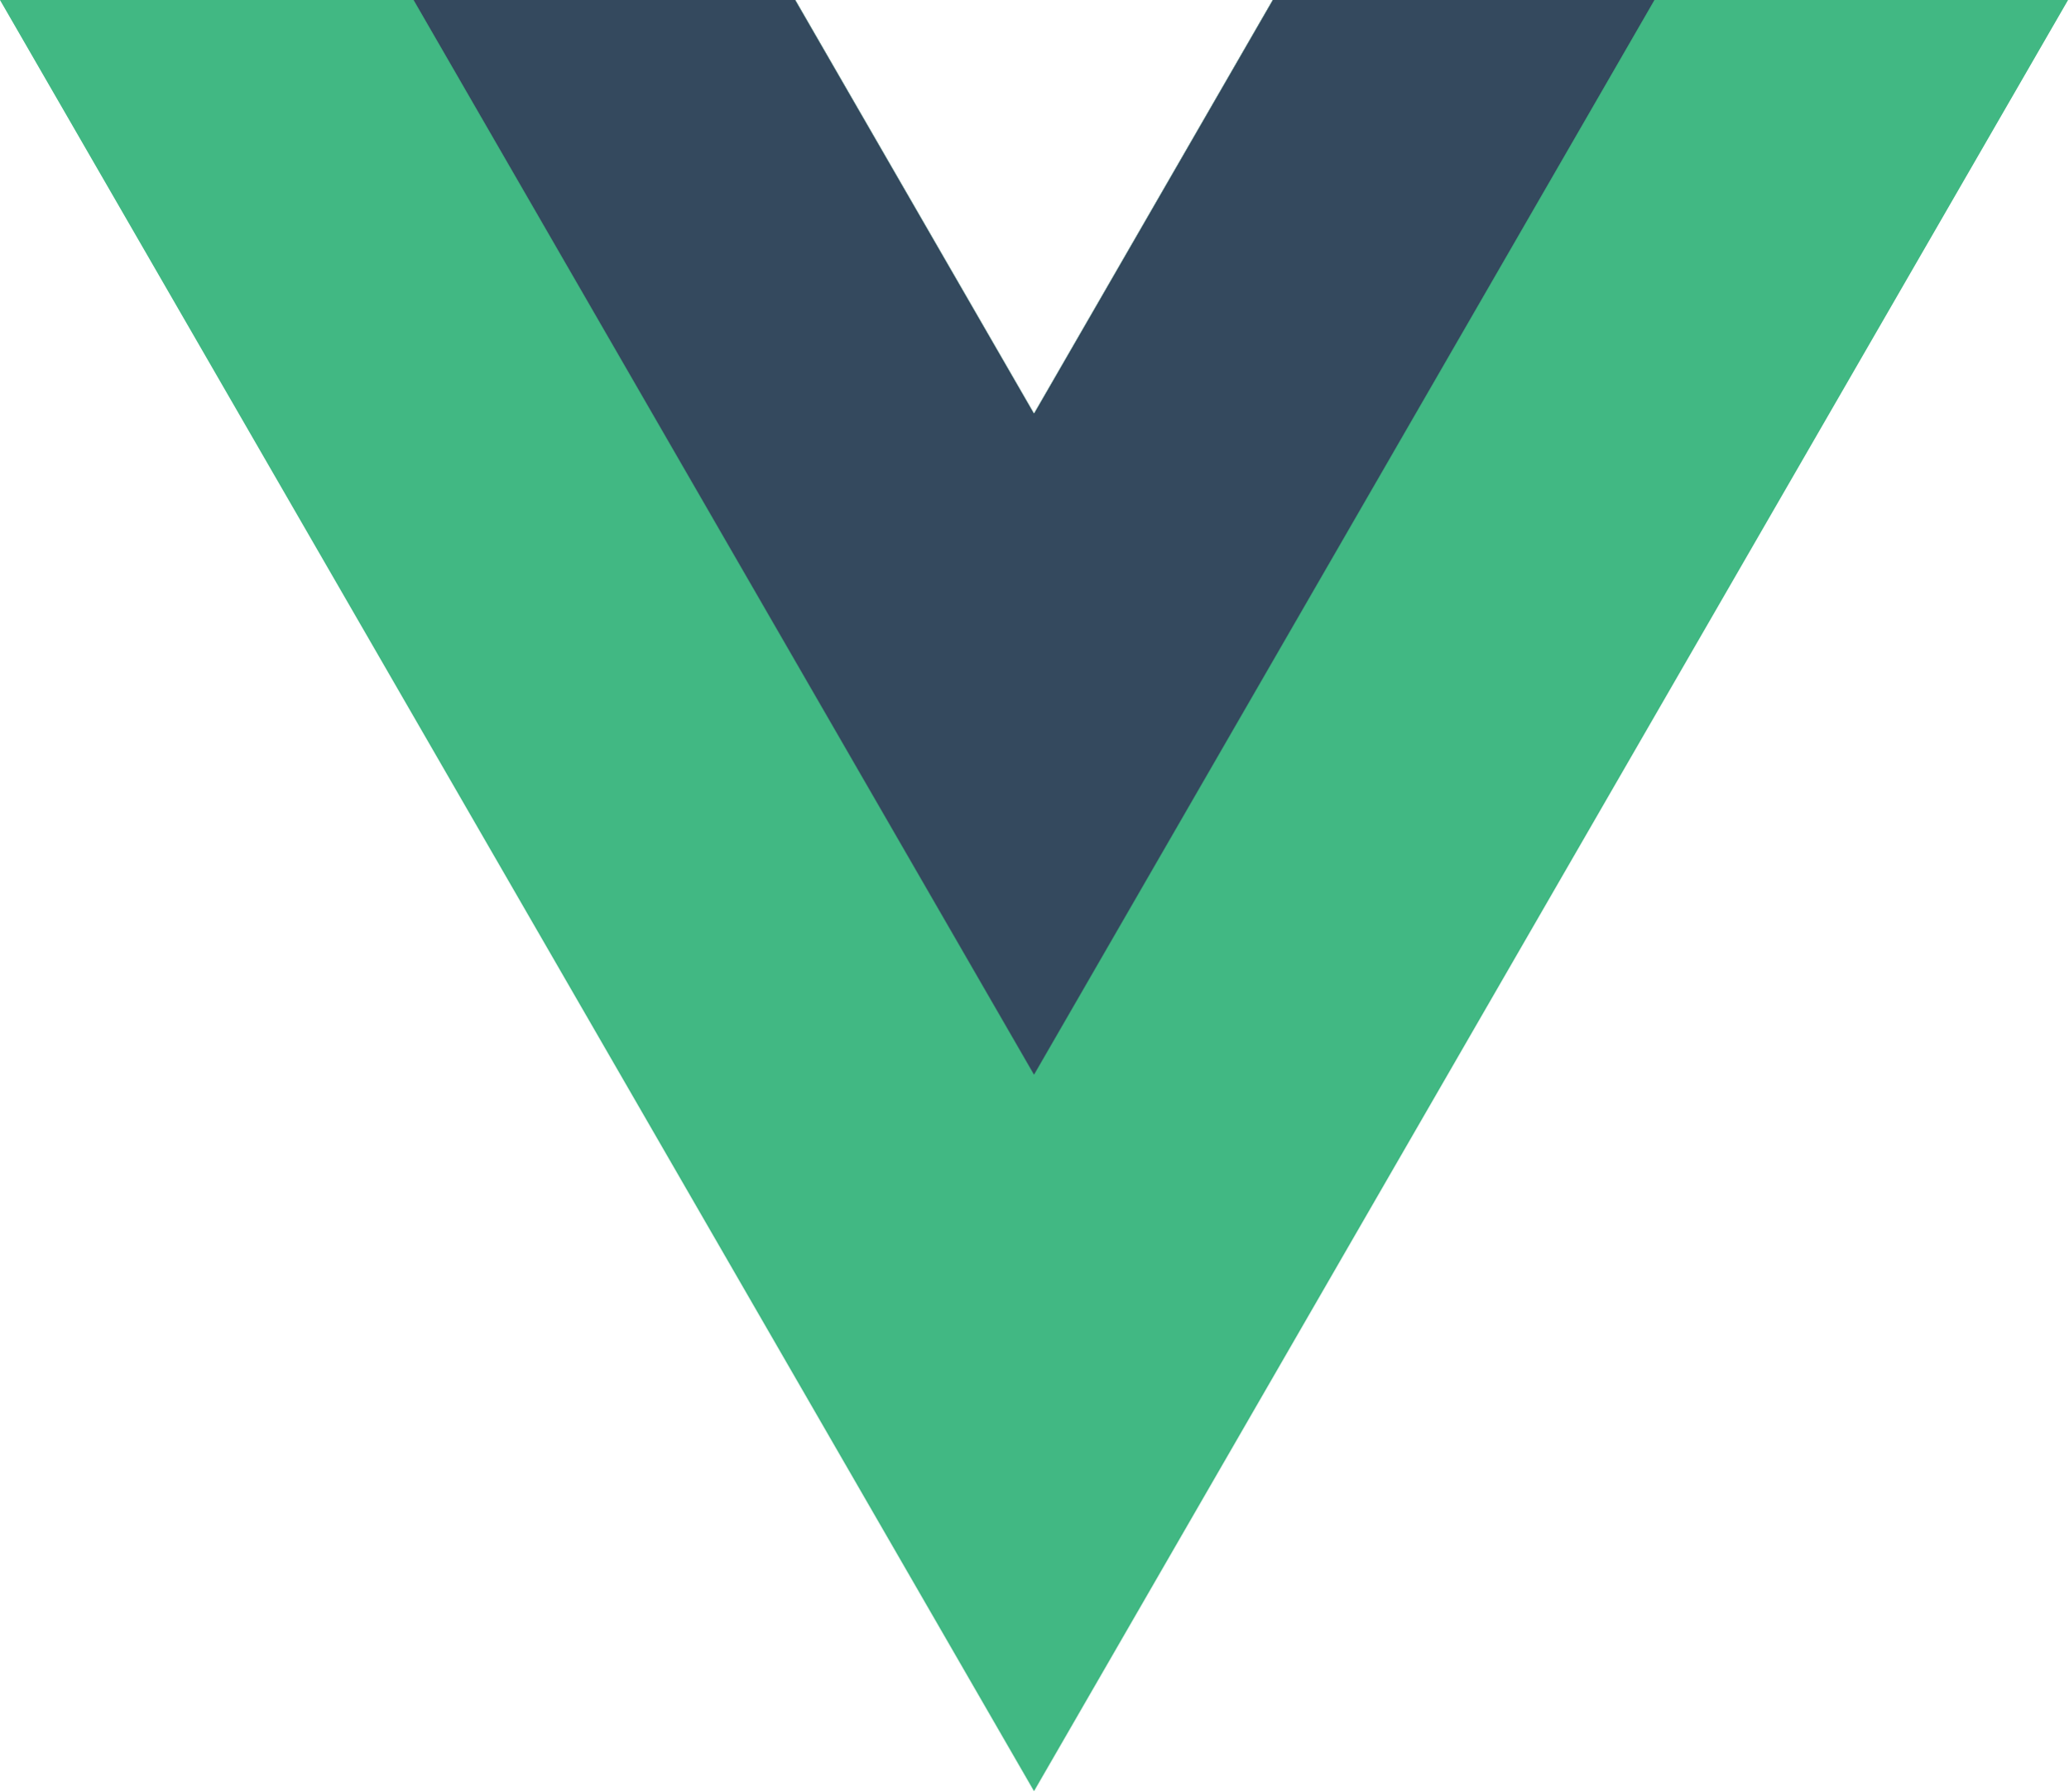
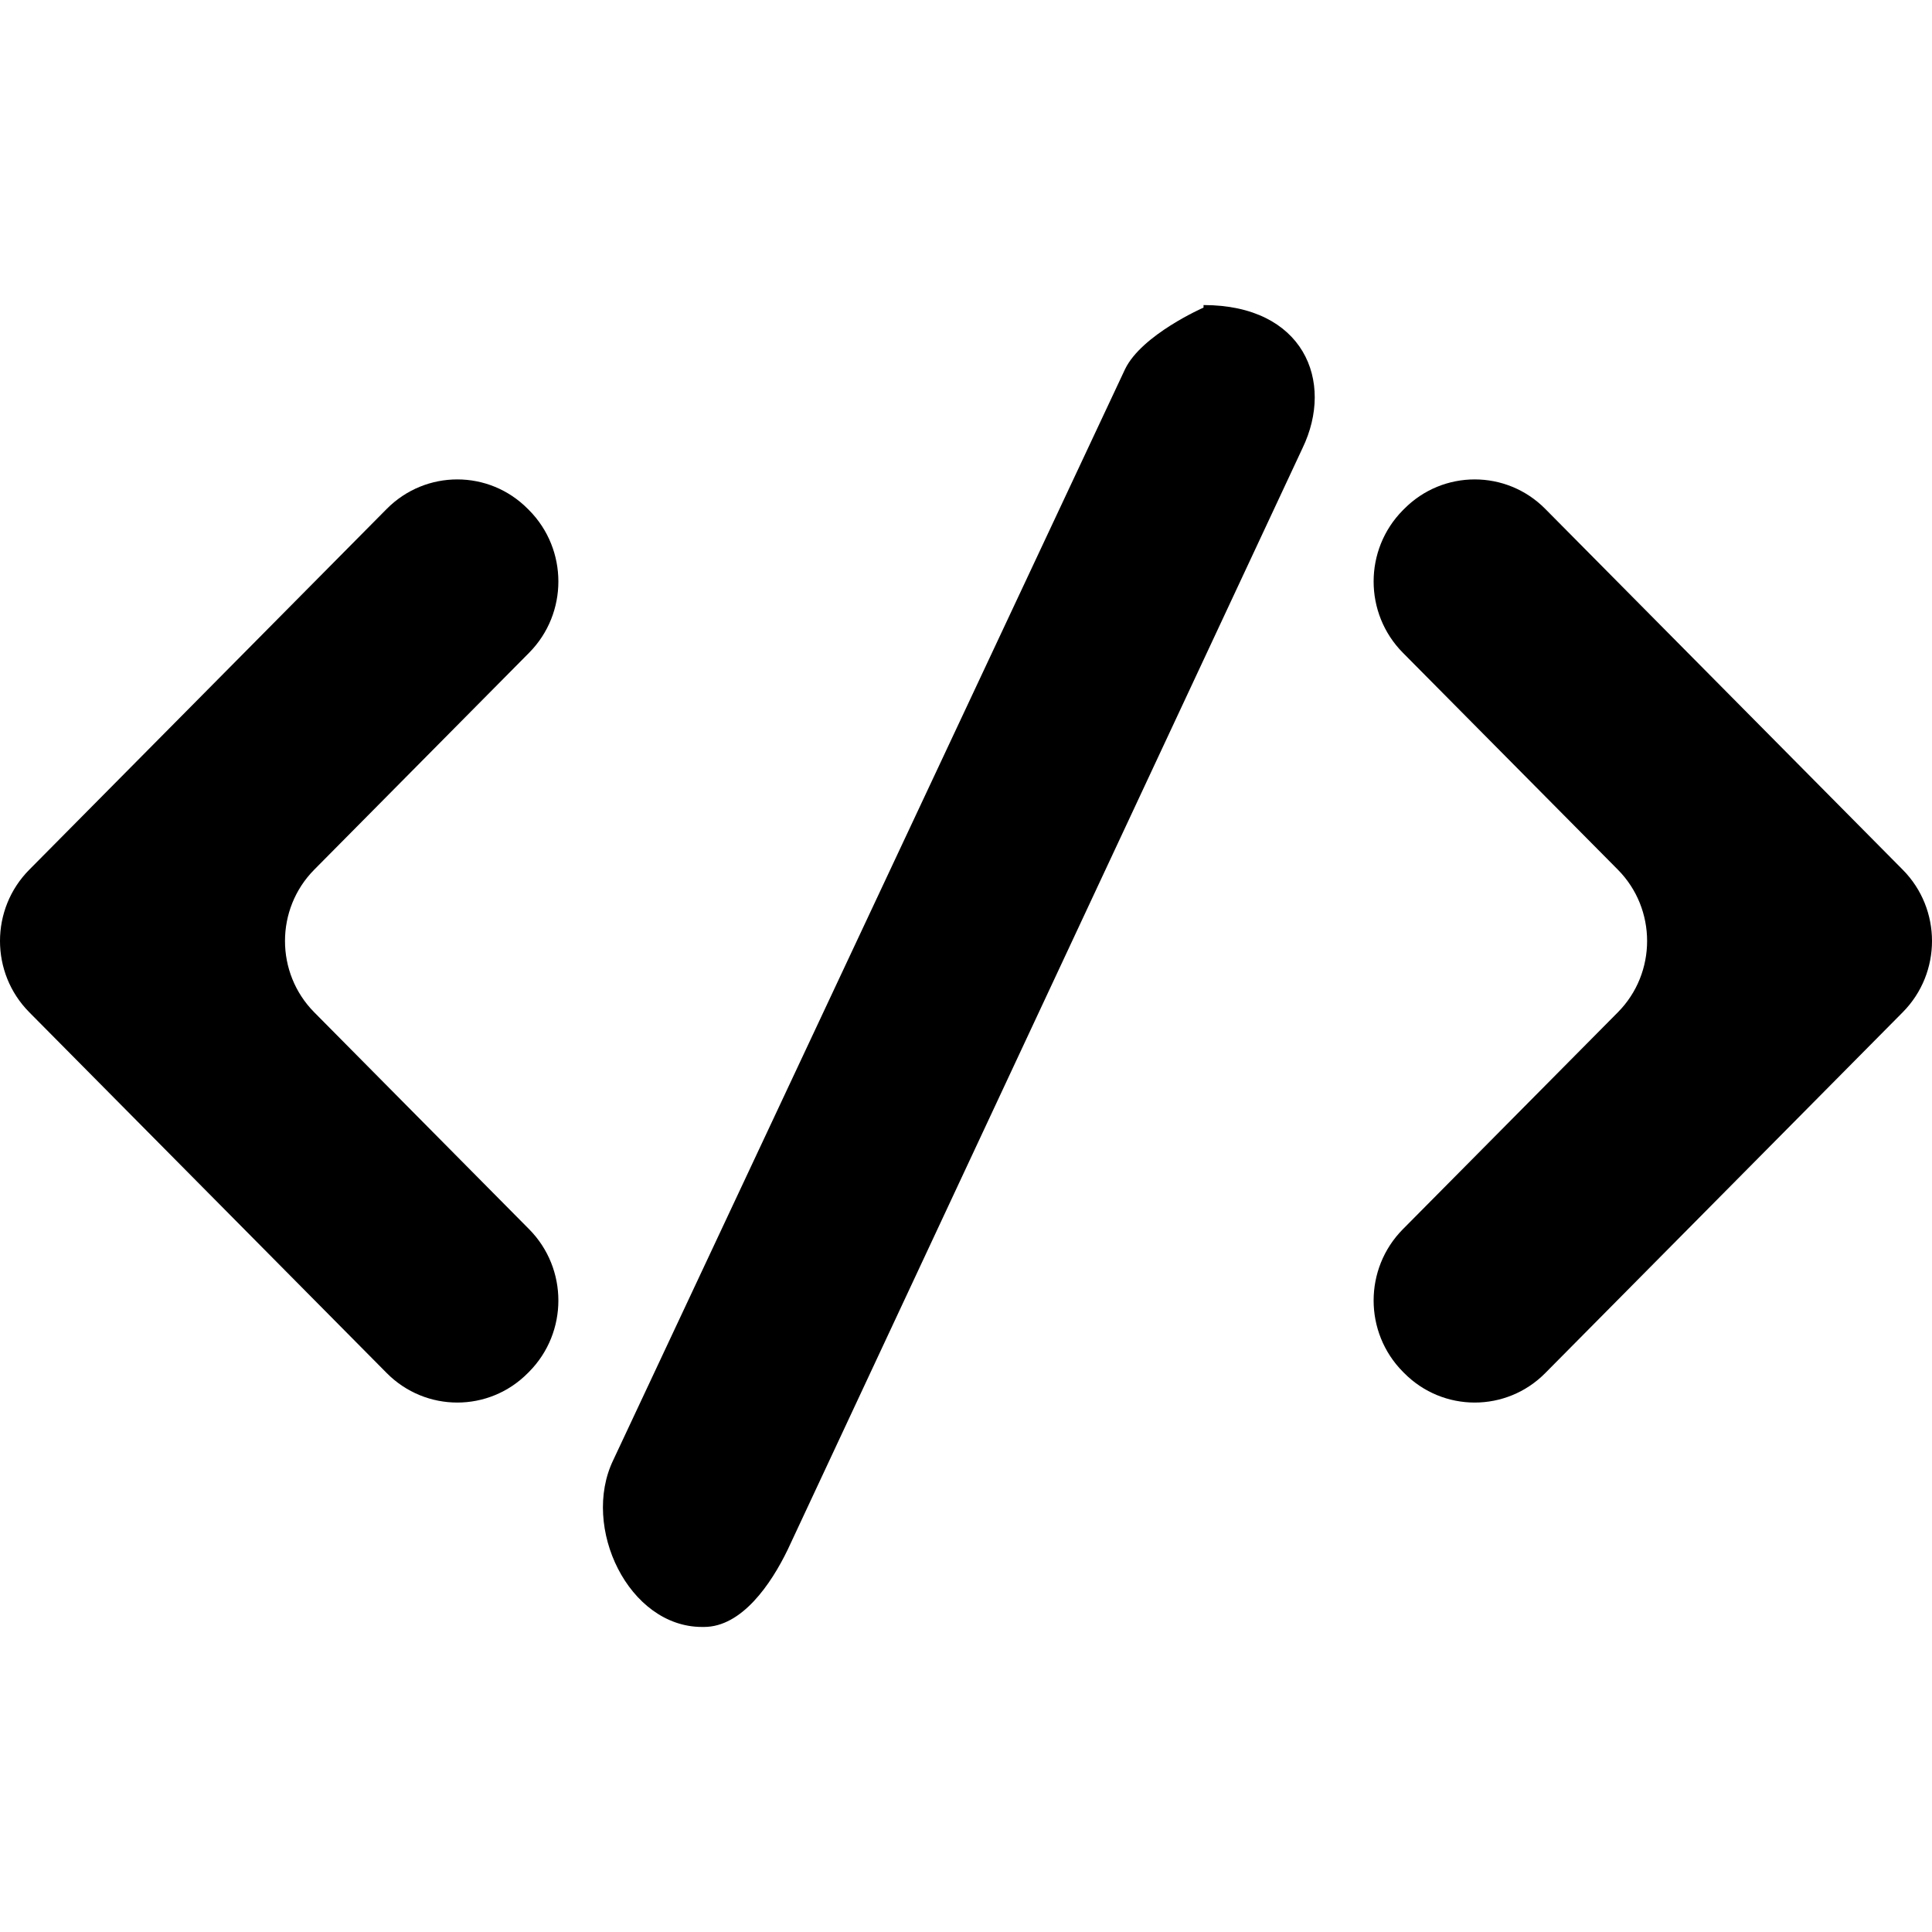
- <svg xmlns="http://www.w3.org/2000/svg" viewBox="0 0 261.76 226.69">
-   <path d="M161.096.001l-30.225 52.351L100.647.001H-.005l130.877 226.688L261.749.001z" fill="#41b883" />
-   <path d="M161.096.001l-30.225 52.351L100.647.001H52.346l78.526 136.01L209.398.001z" fill="#34495e" />
+ <svg xmlns="http://www.w3.org/2000/svg" viewBox="0 -3 19 19" version="1.1" fill="#000000">
+   <g id="SVGRepo_bgCarrier" stroke-width="0" />
+   <g id="SVGRepo_tracerCarrier" stroke-linecap="round" stroke-linejoin="round" />
+   <g id="SVGRepo_iconCarrier">
+     <defs> </defs>
+     <g id="Page-1" stroke="none" stroke-width="1" fill="none" fill-rule="evenodd">
+       <g id="Dribbble-Light-Preview" transform="translate(-180, -3283)" fill="#000000">
+         <g id="icons" transform="translate(56, 160)">
+           <path d="M129.204,3126.419 C129.587,3126.032 129.587,3125.405 129.204,3125.018 L129.191,3125.005 C128.808,3124.618 128.187,3124.618 127.803,3125.005 L124.288,3128.553 C123.904,3128.94 123.904,3129.568 124.288,3129.955 L127.803,3133.503 C128.187,3133.89 128.808,3133.89 129.191,3133.503 L129.204,3133.49 C129.587,3133.103 129.587,3132.476 129.204,3132.089 L127.09,3129.955 C126.707,3129.568 126.707,3128.94 127.09,3128.553 L129.204,3126.419 Z M142.712,3128.553 L139.197,3125.005 C138.814,3124.618 138.192,3124.618 137.809,3125.005 L137.796,3125.018 C137.413,3125.405 137.413,3126.032 137.796,3126.419 L139.911,3128.553 C140.294,3128.94 140.294,3129.568 139.911,3129.955 L137.796,3132.089 C137.413,3132.476 137.413,3133.103 137.796,3133.49 L137.809,3133.503 C138.192,3133.89 138.814,3133.89 139.197,3133.503 L142.712,3129.955 C143.096,3129.568 143.096,3128.94 142.712,3128.553 L142.712,3128.553 Z M136.809,3124.408 L131.747,3135.239 C131.583,3135.579 131.295,3136 130.924,3136 L130.904,3136 C130.183,3136 129.712,3135.02 130.031,3134.359 L135.064,3123.631 C135.228,3123.291 135.836,3123.025 135.836,3123.025 L135.836,3123 C136.818,3123 137.128,3123.747 136.809,3124.408 L136.809,3124.408 Z" id="code-[#1115]"> </path>
+         </g>
+       </g>
+     </g>
+   </g>
</svg>
